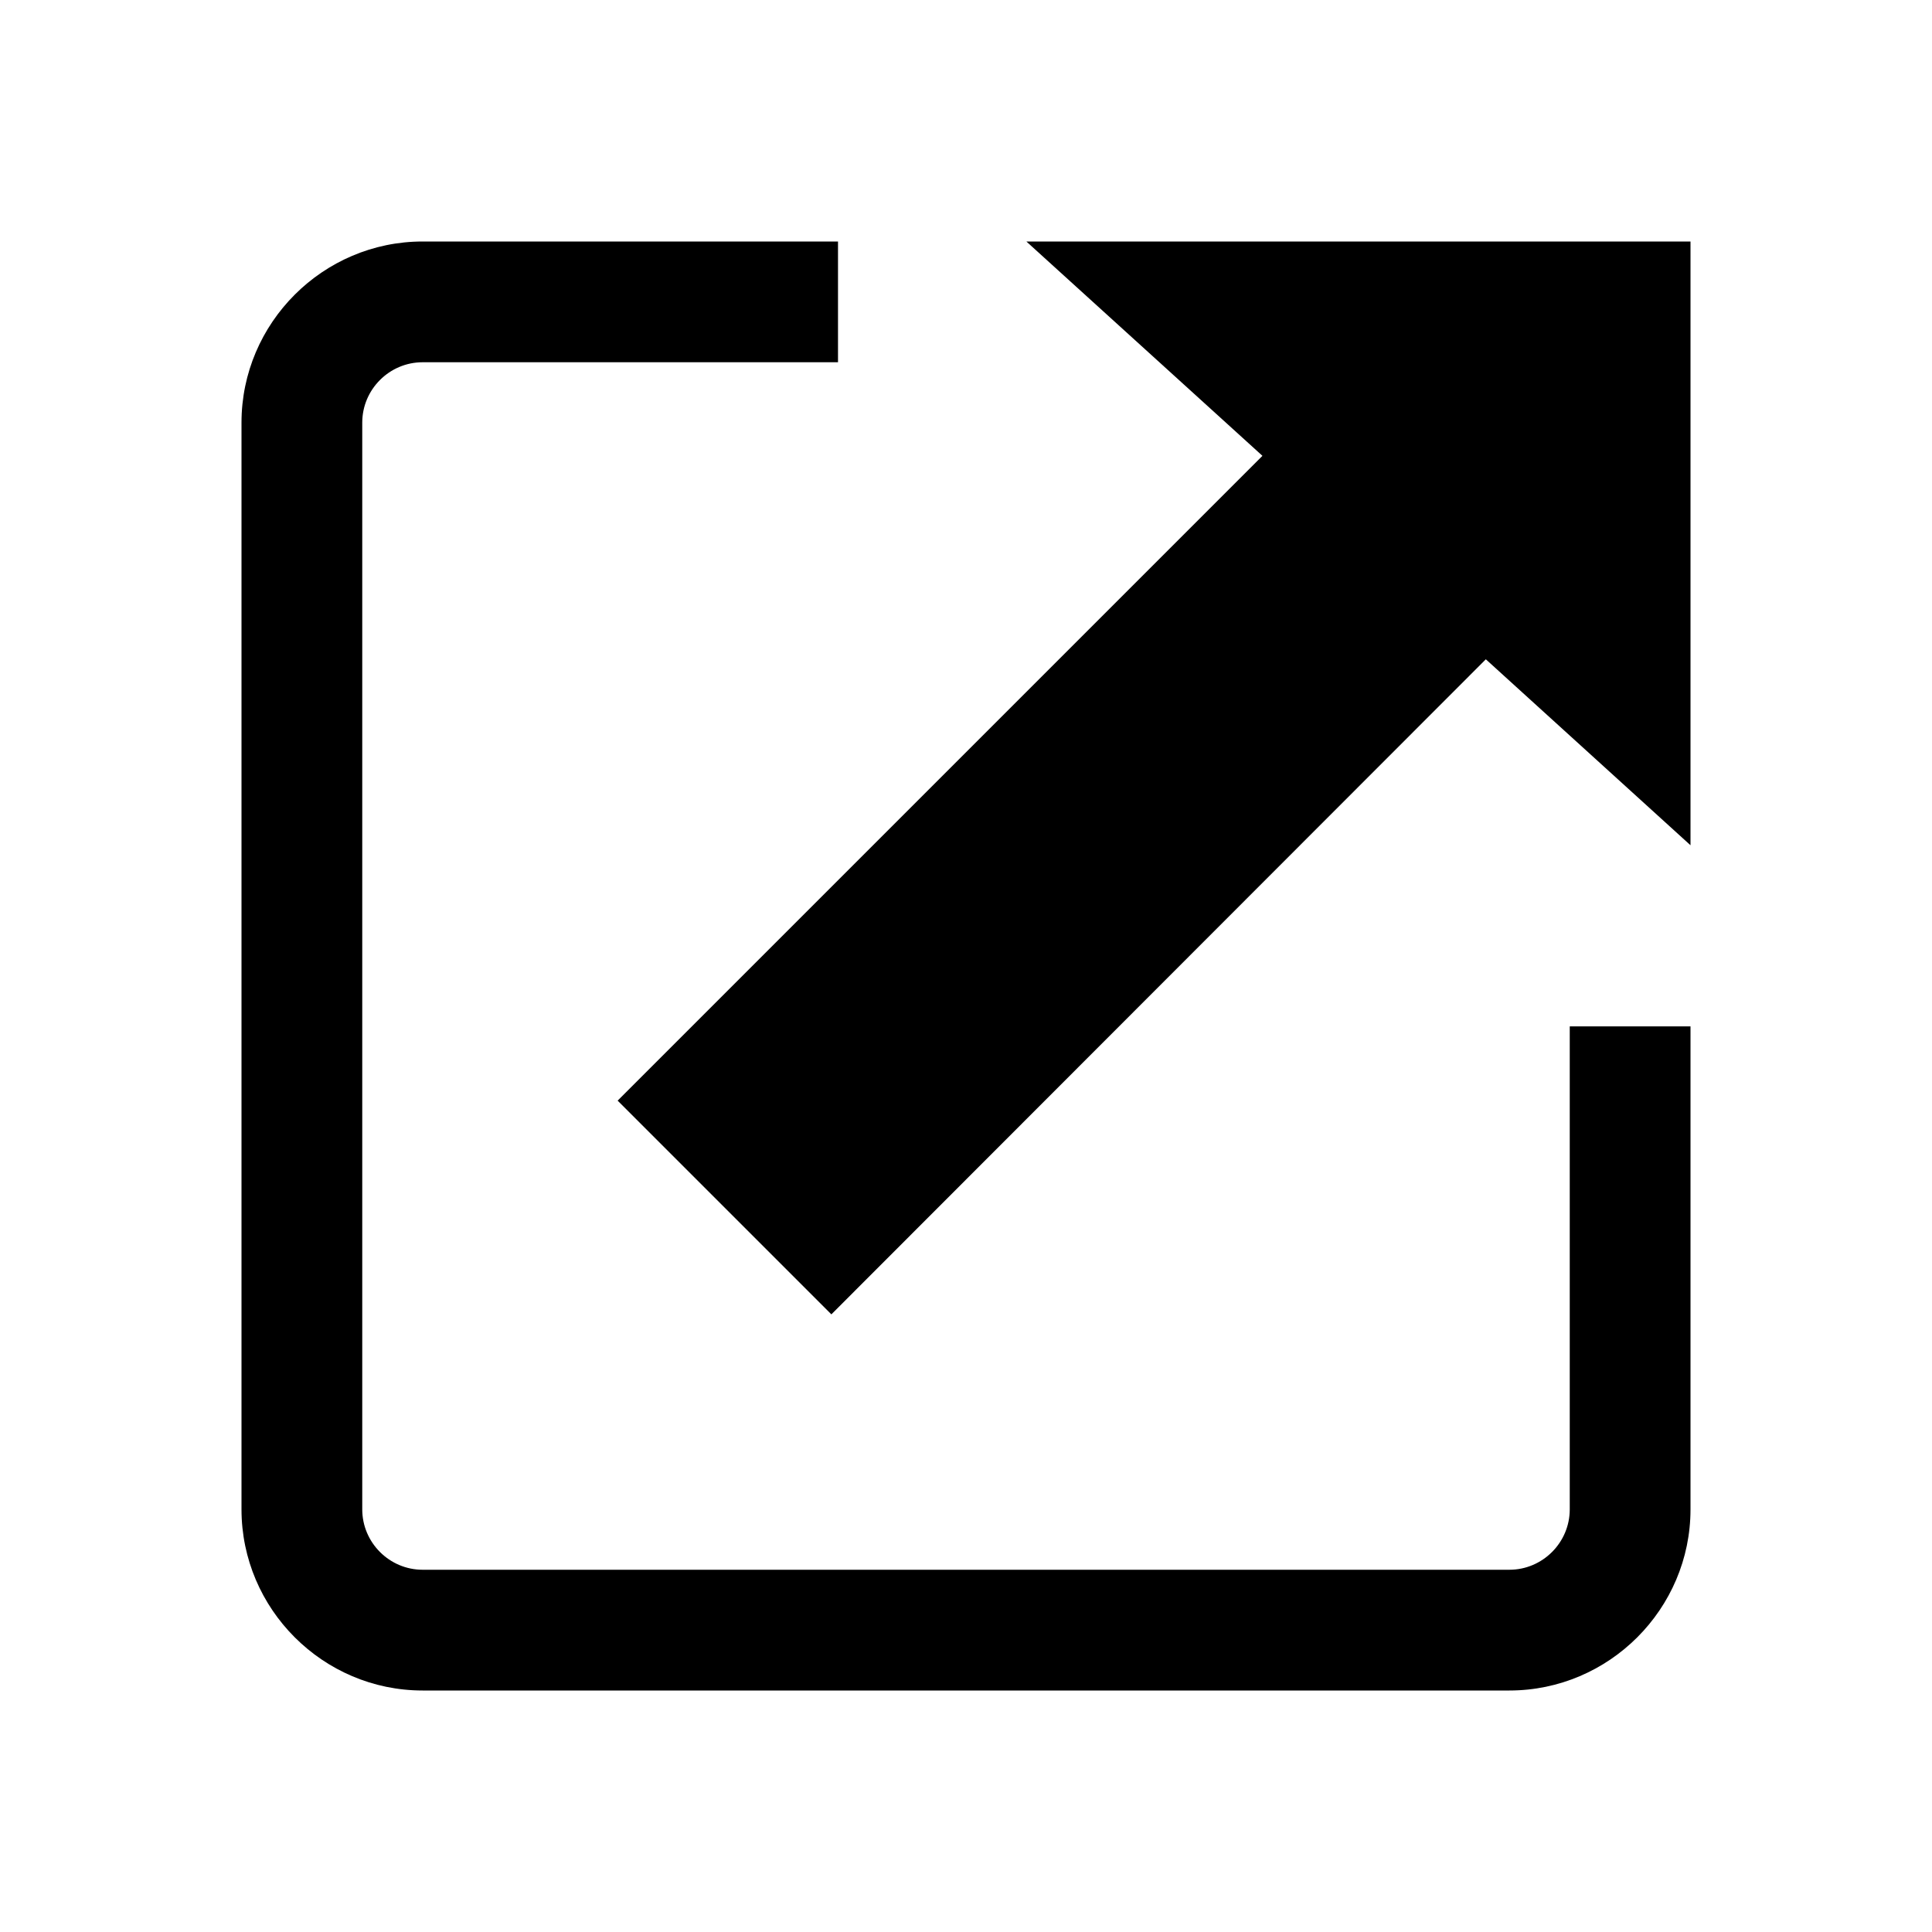
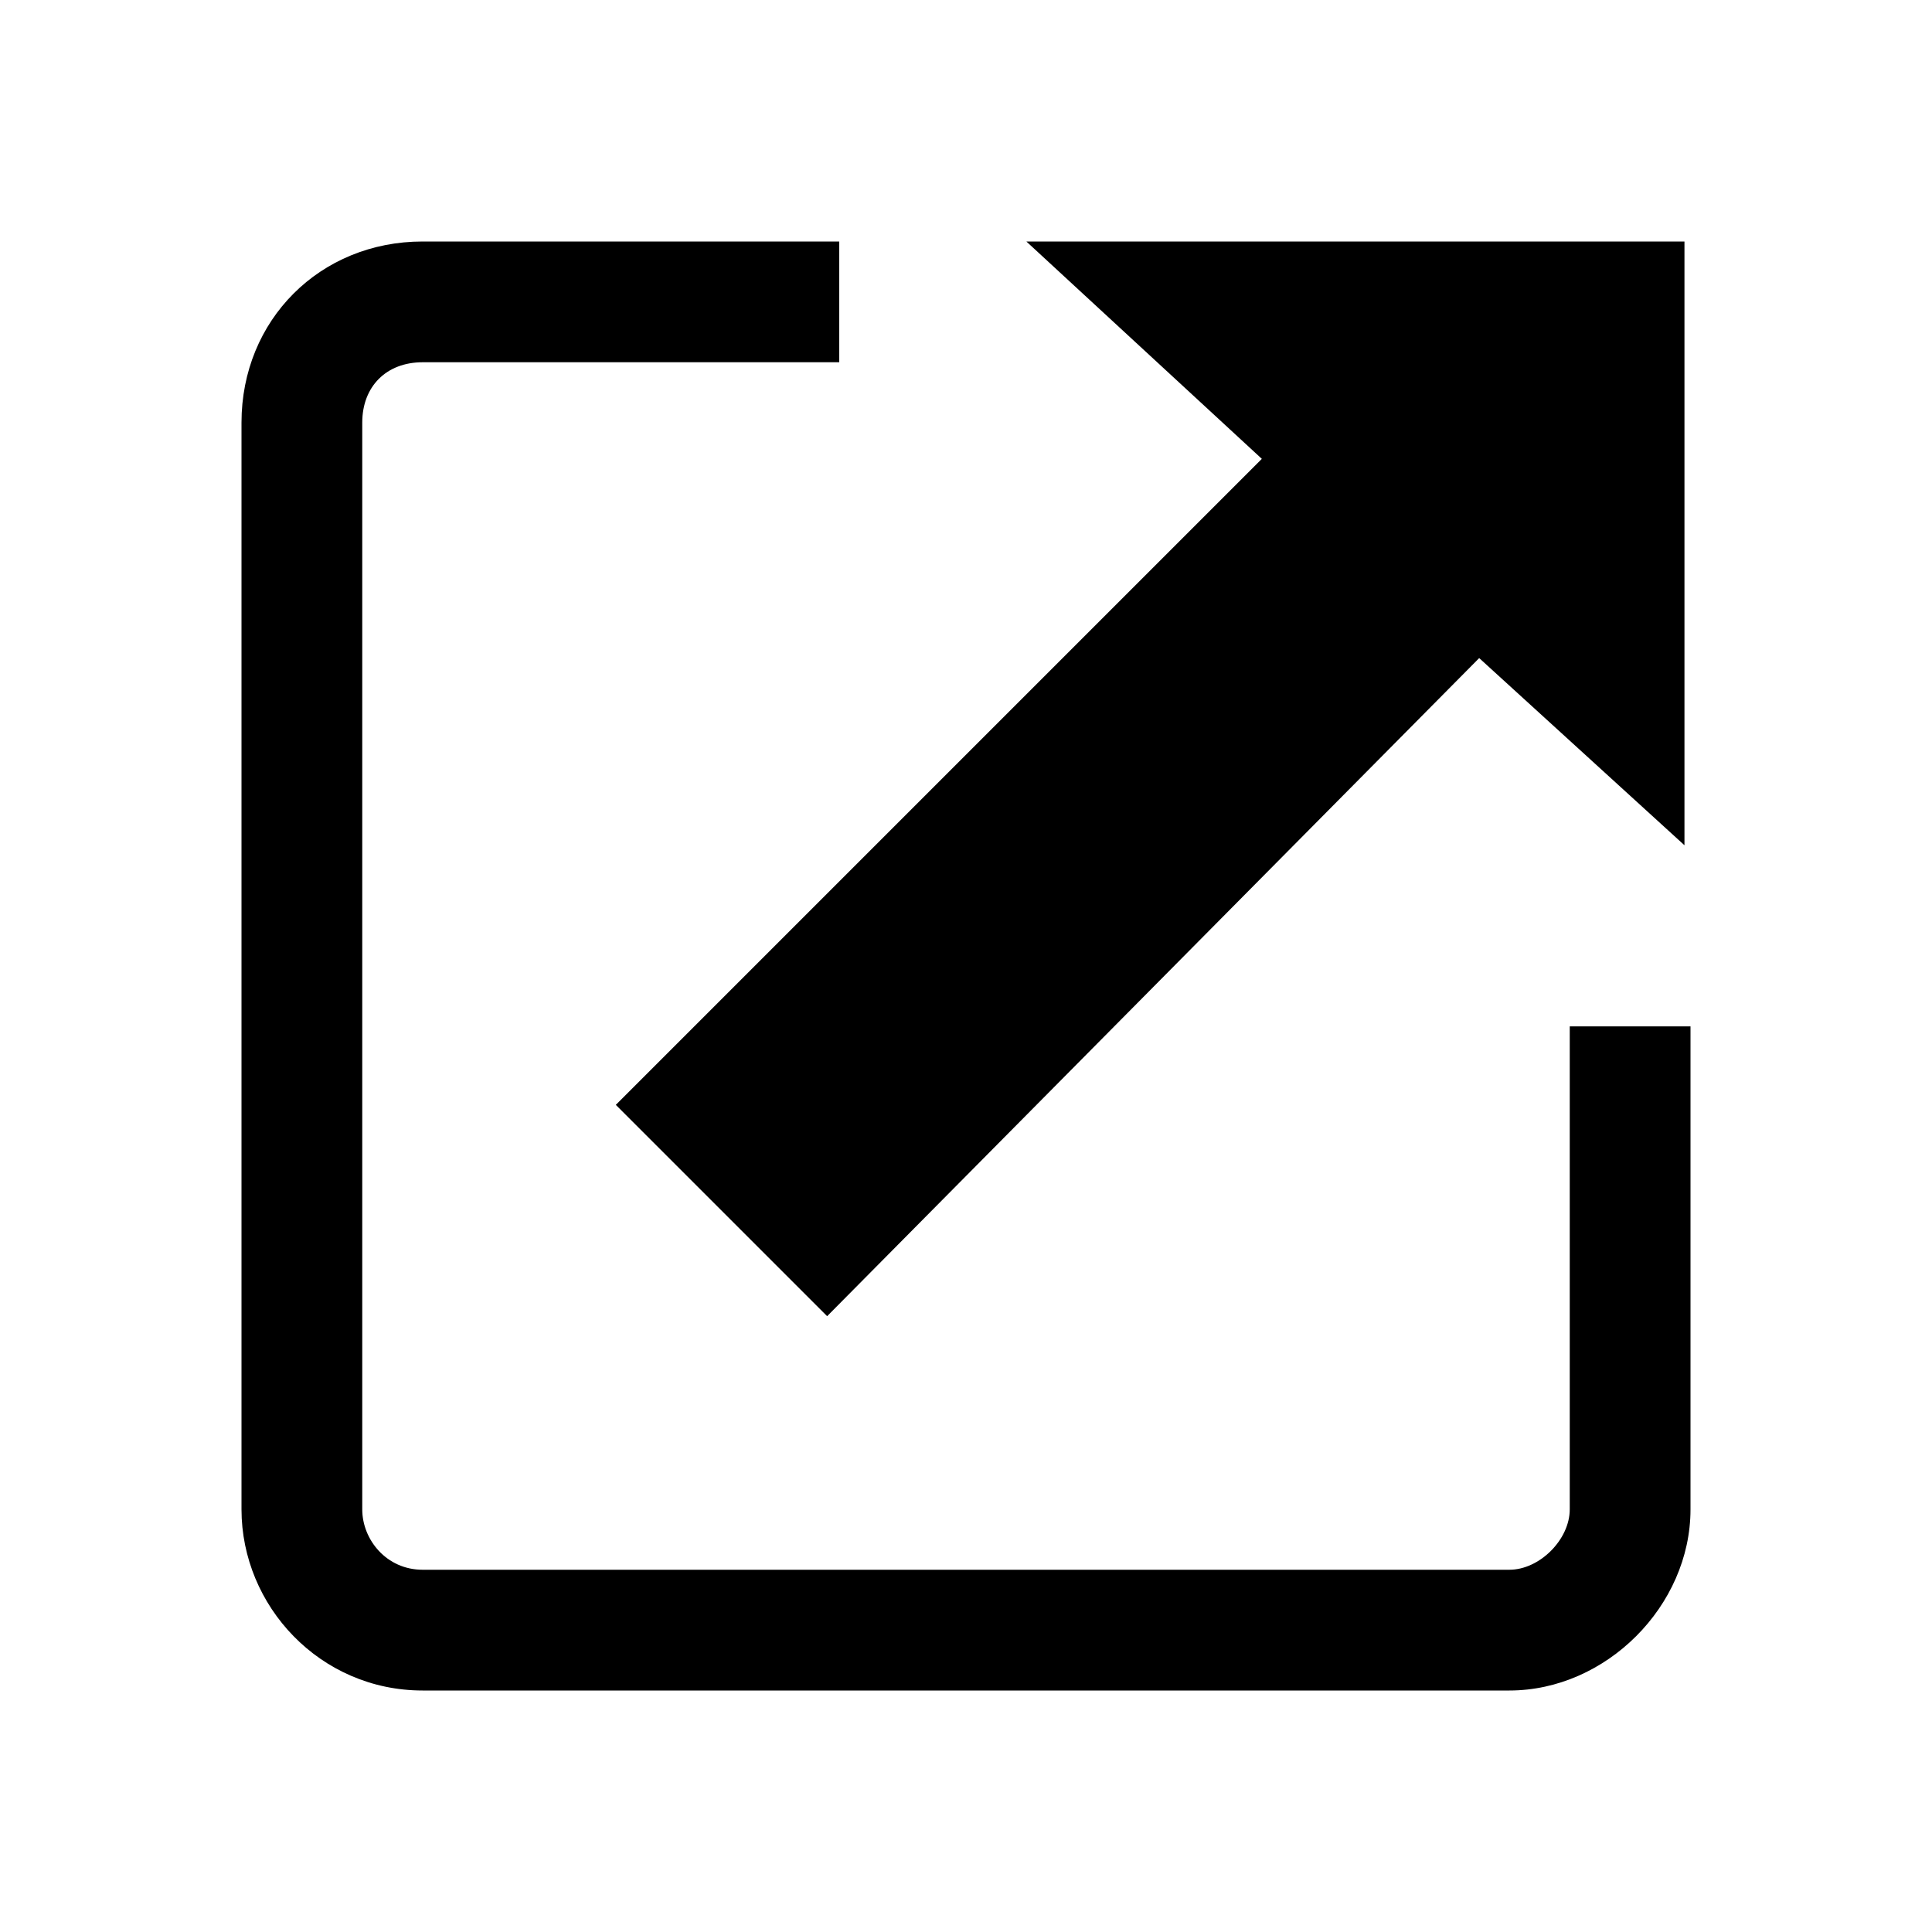
- <svg xmlns="http://www.w3.org/2000/svg" id="Layer_1" data-name="Layer 1" viewBox="0 0 32 32">
-   <path d="M26,25c0,.55-.45,1-1,1H7c-.55,0-1-.45-1-1V7c0-.55.45-1,1-1h6.88v-2h-6.88c-1.65,0-3,1.35-3,3v18c0,1.65,1.35,3,3,3h18c1.65,0,3-1.35,3-3v-8h-2v8Z" />
-   <polygon points="17 4 20.91 7.55 10.23 18.23 13.77 21.77 24.61 10.92 28 14 28 4 17 4" />
+ <svg xmlns="http://www.w3.org/2000/svg" id="Layer_1" version="1.1" viewBox="0 0 32 32">
+   <path d="M26,25c0,.5-.5,1-1,1H7c-.6,0-1-.5-1-1V7c0-.6.4-1,1-1h6.9v-2h-6.9c-1.7,0-3,1.3-3,3v18c0,1.6,1.3,3,3,3h18c1.6,0,3-1.4,3-3v-8h-2v8ZM17,4l3.9,3.6-10.7,10.7,3.5,3.5,10.8-10.9,3.4,3.1V4h-11Z" />
</svg>
